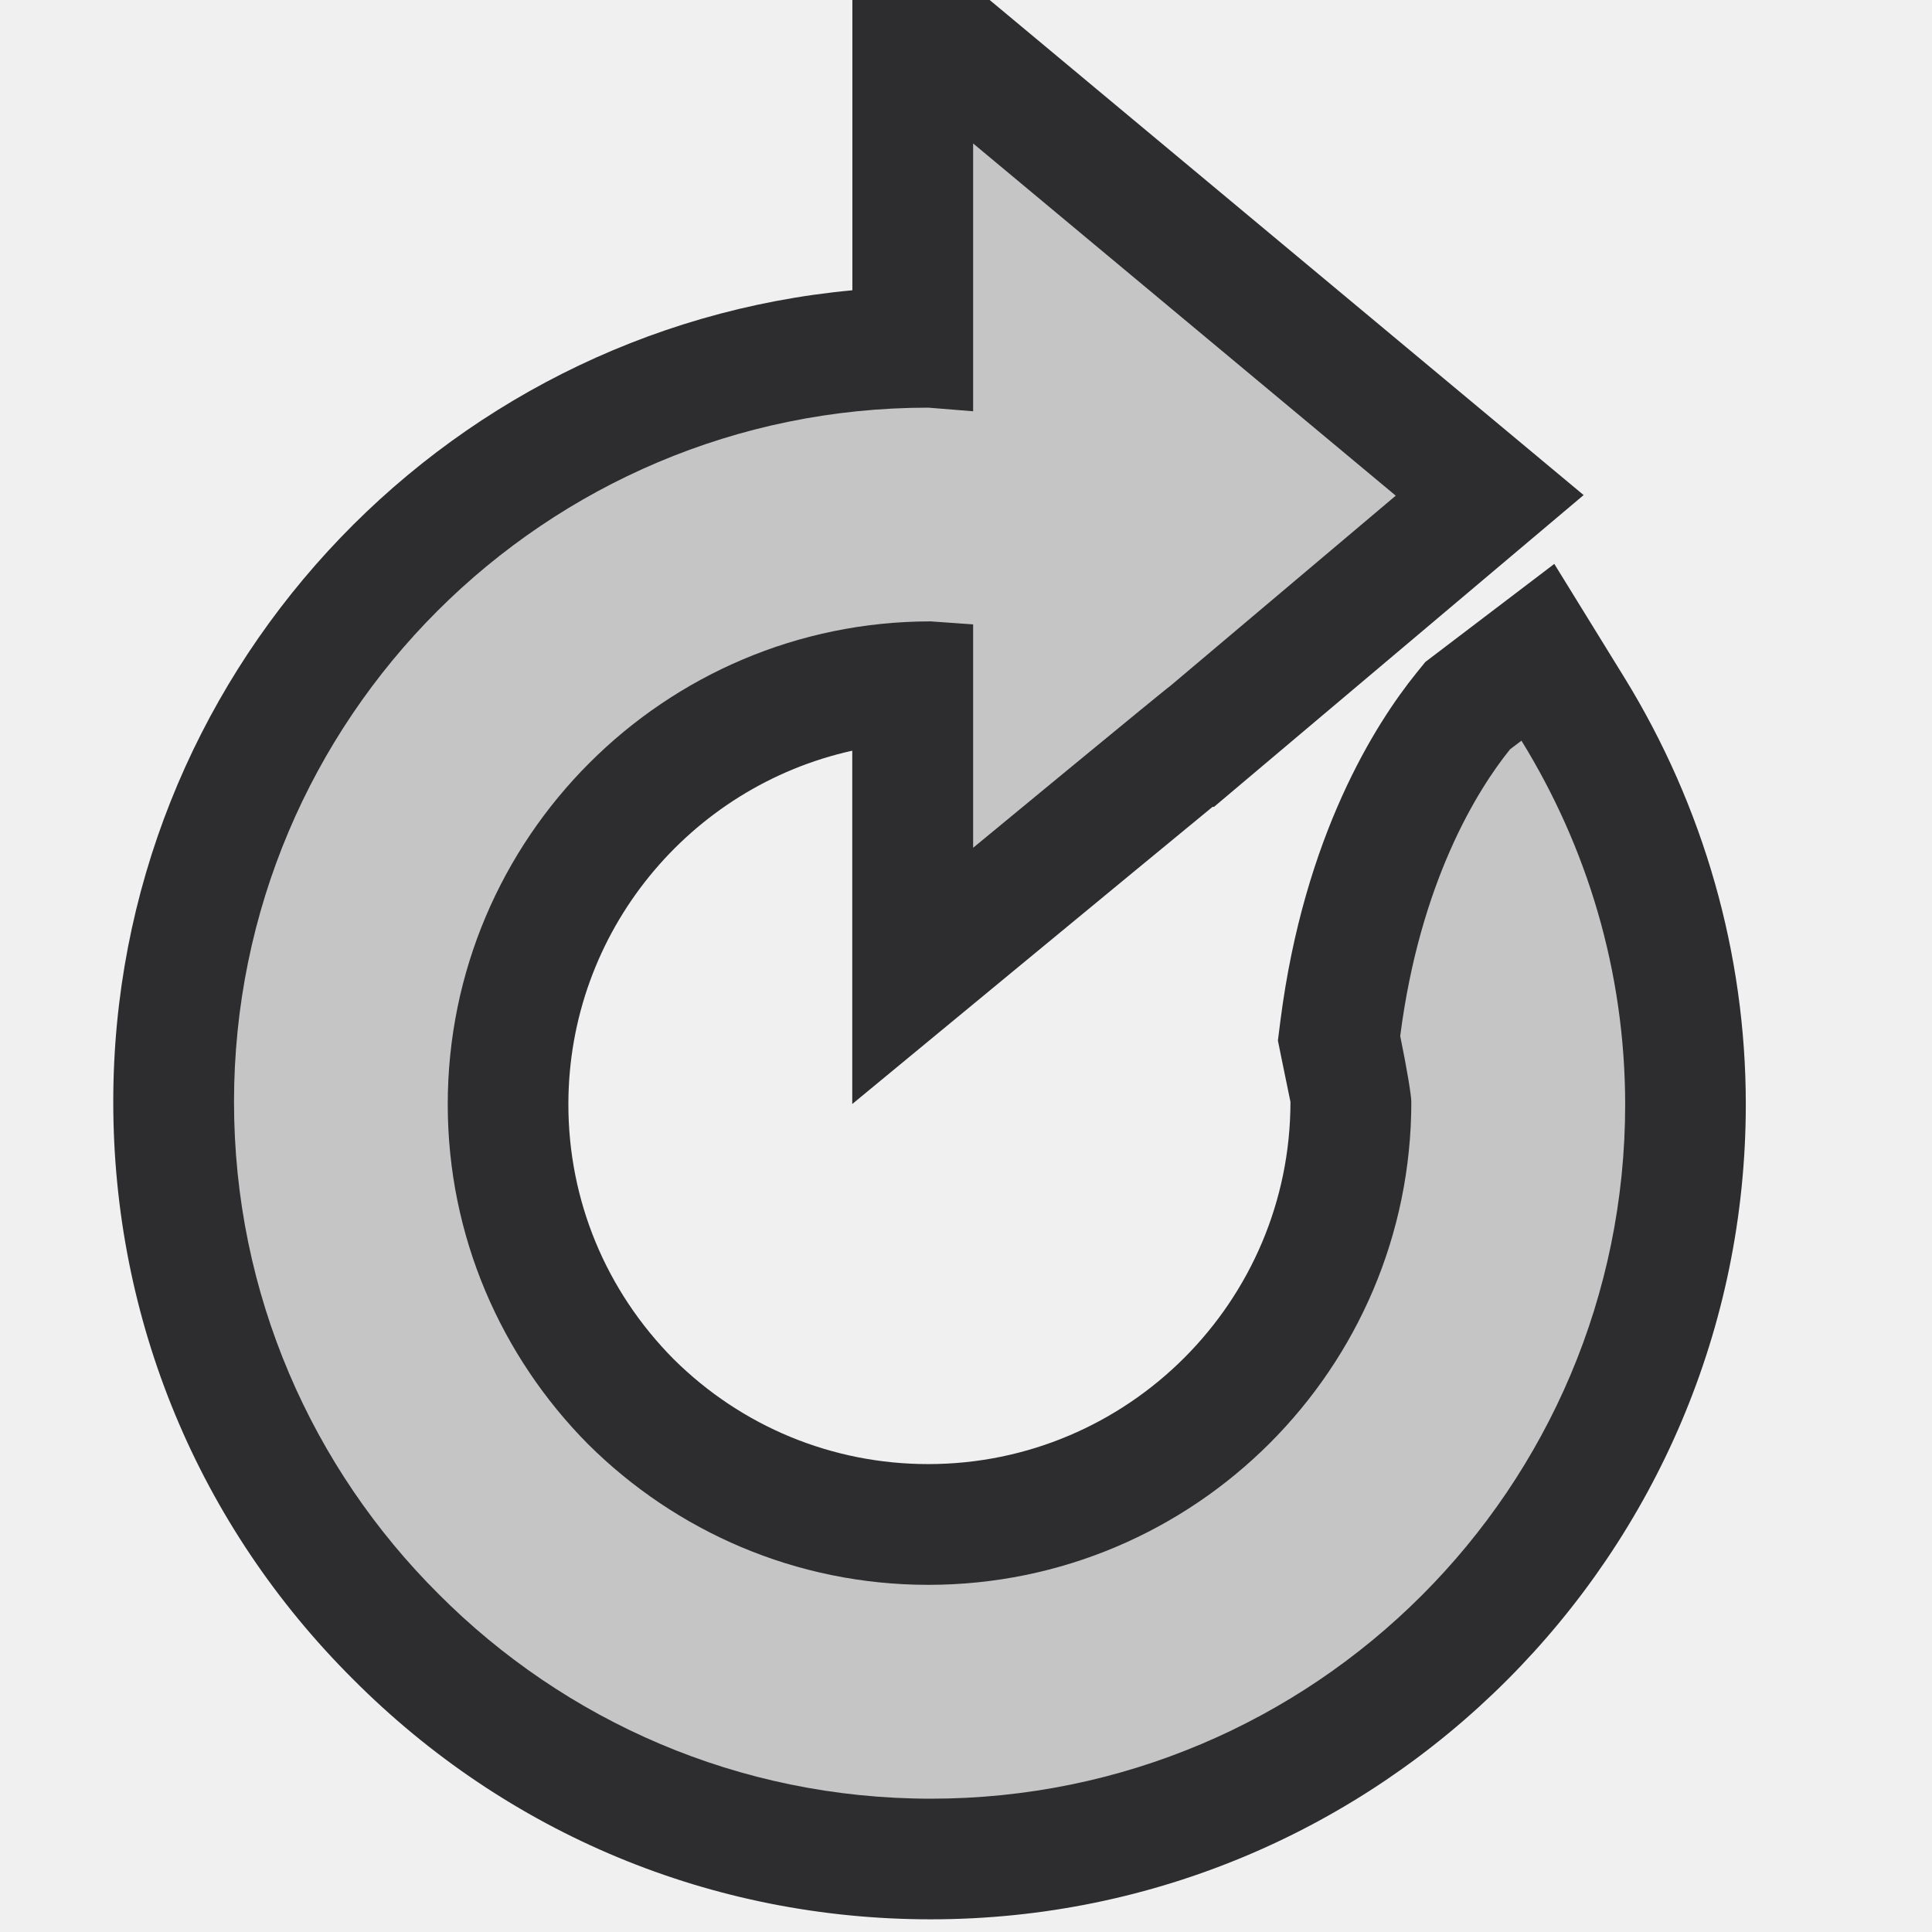
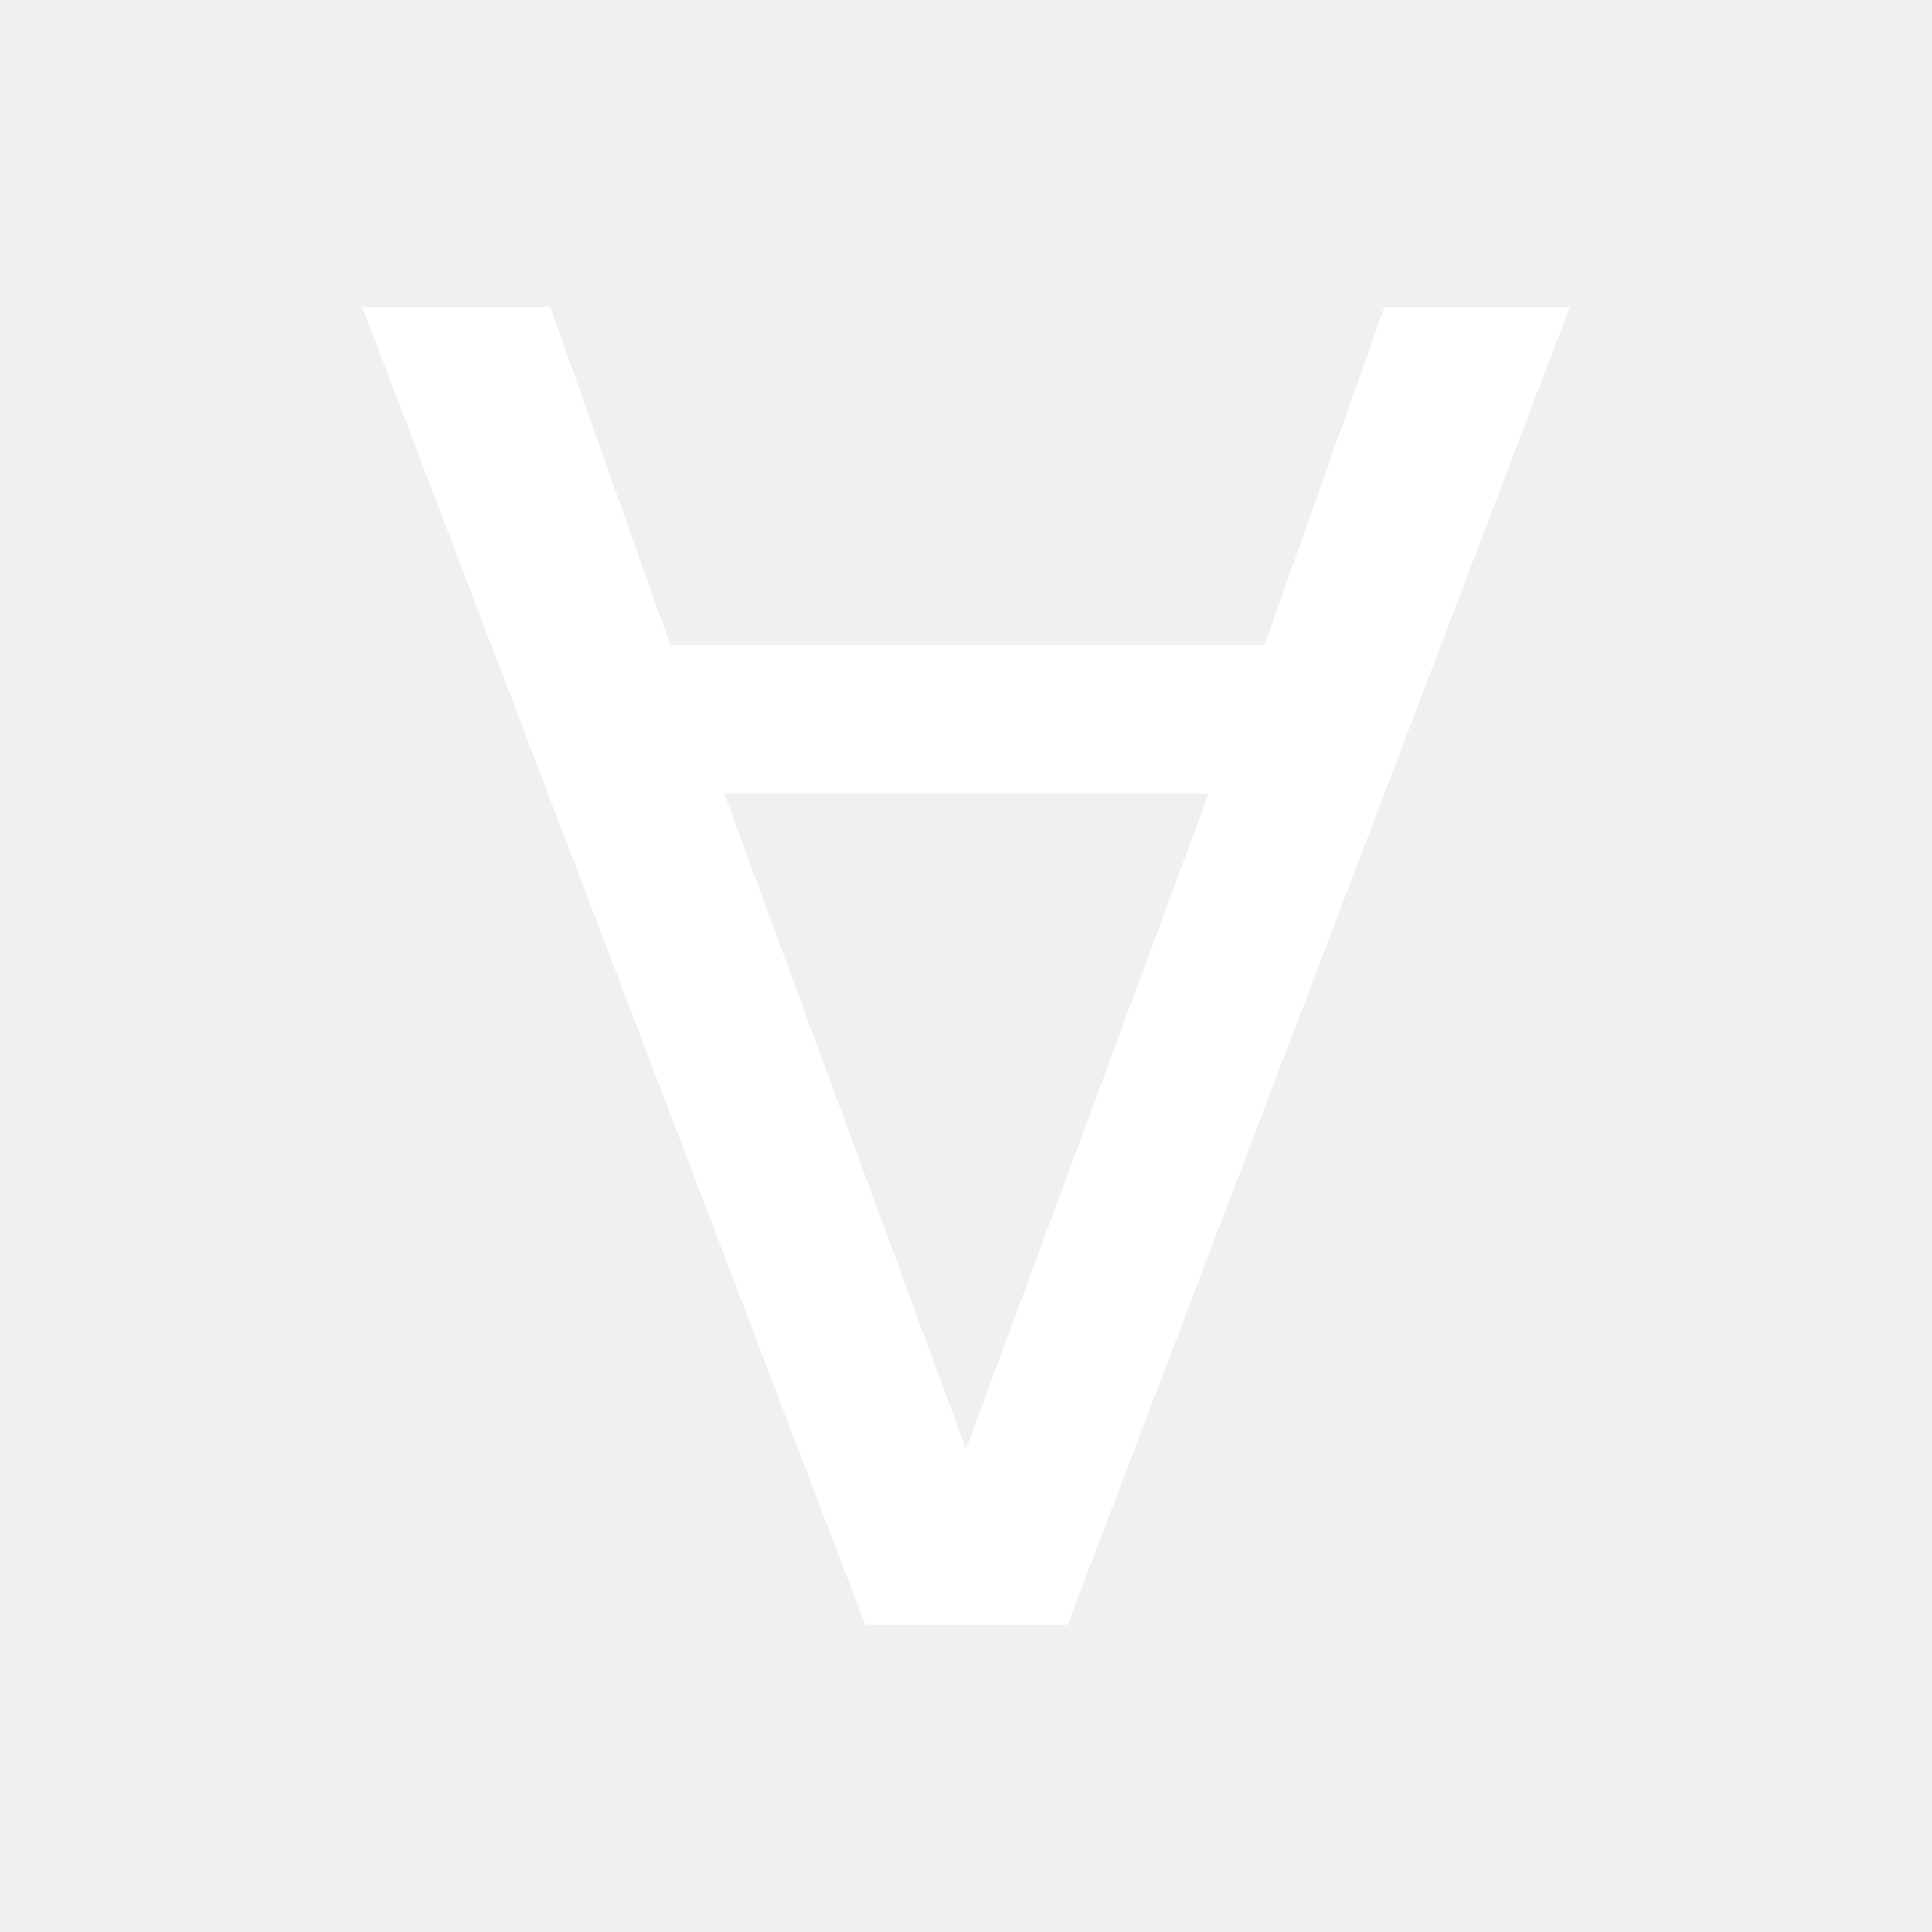
- <svg xmlns="http://www.w3.org/2000/svg" width="16" height="16">
-   <path d="M13.451 5.609l-.579-.939-1.068.812-.076.094c-.335.415-.927 1.341-1.124 2.876l-.021.165.033.163.071.345c0 1.654-1.346 3-3 3-.795 0-1.545-.311-2.107-.868-.563-.567-.873-1.317-.873-2.111 0-1.431 1.007-2.632 2.351-2.929v2.926s2.528-2.087 2.984-2.461h.012l3.061-2.582-4.919-4.1h-1.137v2.404c-3.429.318-6.121 3.211-6.121 6.721 0 1.809.707 3.508 1.986 4.782 1.277 1.282 2.976 1.988 4.784 1.988 3.722 0 6.75-3.028 6.75-6.75 0-1.245-.349-2.468-1.007-3.536z" fill="#2D2D30" />
-   <path d="M12.6 6.134l-.094.071c-.269.333-.746 1.096-.91 2.375.057.277.092.495.092.545 0 2.206-1.794 4-4 4-1.098 0-2.093-.445-2.817-1.164-.718-.724-1.163-1.718-1.163-2.815 0-2.206 1.794-4 4-4l.351.025v1.85s1.626-1.342 1.631-1.339l1.869-1.577-3.5-2.917v2.218l-.371-.03c-3.176 0-5.75 2.574-5.75 5.75 0 1.593.648 3.034 1.695 4.076 1.042 1.046 2.482 1.694 4.076 1.694 3.176 0 5.75-2.574 5.75-5.75-.001-1.106-.318-2.135-.859-3.012z" fill="#C5C5C5" />
+ <svg xmlns="http://www.w3.org/2000/svg" width="16" height="16" viewBox="0 0 16 16" version="1.1" id="svg1908">
+   <defs id="defs1902" />
+   <g id="layer1" transform="translate(0,-869.3333)">
+     <g style="font-style:normal;font-weight:normal;font-size:960.214px;line-height:125%;font-family:Sans;letter-spacing:0px;word-spacing:0px;fill:#ffffff;fill-opacity:1;stroke:none" id="text4679" transform="matrix(0.01819009,0,0,0.01819009,-0.2617117,867.3288)">
+       <path d="m 270.938,250 190.875,500 h 76.719 L 729.062,250 H 658.75 L 613.219,378.281 H 387.812 L 342.281,250 Z M 408.25,434.531 H 592.094 L 500,683.344 Z" transform="matrix(1.2,0,0,1.2,-145.8125,-50)" id="path4687" />
+     </g>
+     <g style="font-style:normal;font-weight:normal;font-size:960.214px;line-height:125%;font-family:Sans;letter-spacing:0px;word-spacing:0px;fill:#ffffff;fill-opacity:1;stroke:none" id="text4679-3" transform="matrix(1.091405,0,0,1.091405,-1804.274,-492.0824)">
+       <path d="m 270.938,250 190.875,500 h 76.719 L 729.062,250 H 658.75 L 613.219,378.281 H 387.812 L 342.281,250 Z M 408.25,434.531 H 592.094 L 500,683.344 Z" transform="matrix(1.2,0,0,1.2,-145.8125,-50)" id="path4687-6" />
+     </g>
+   </g>
</svg>
